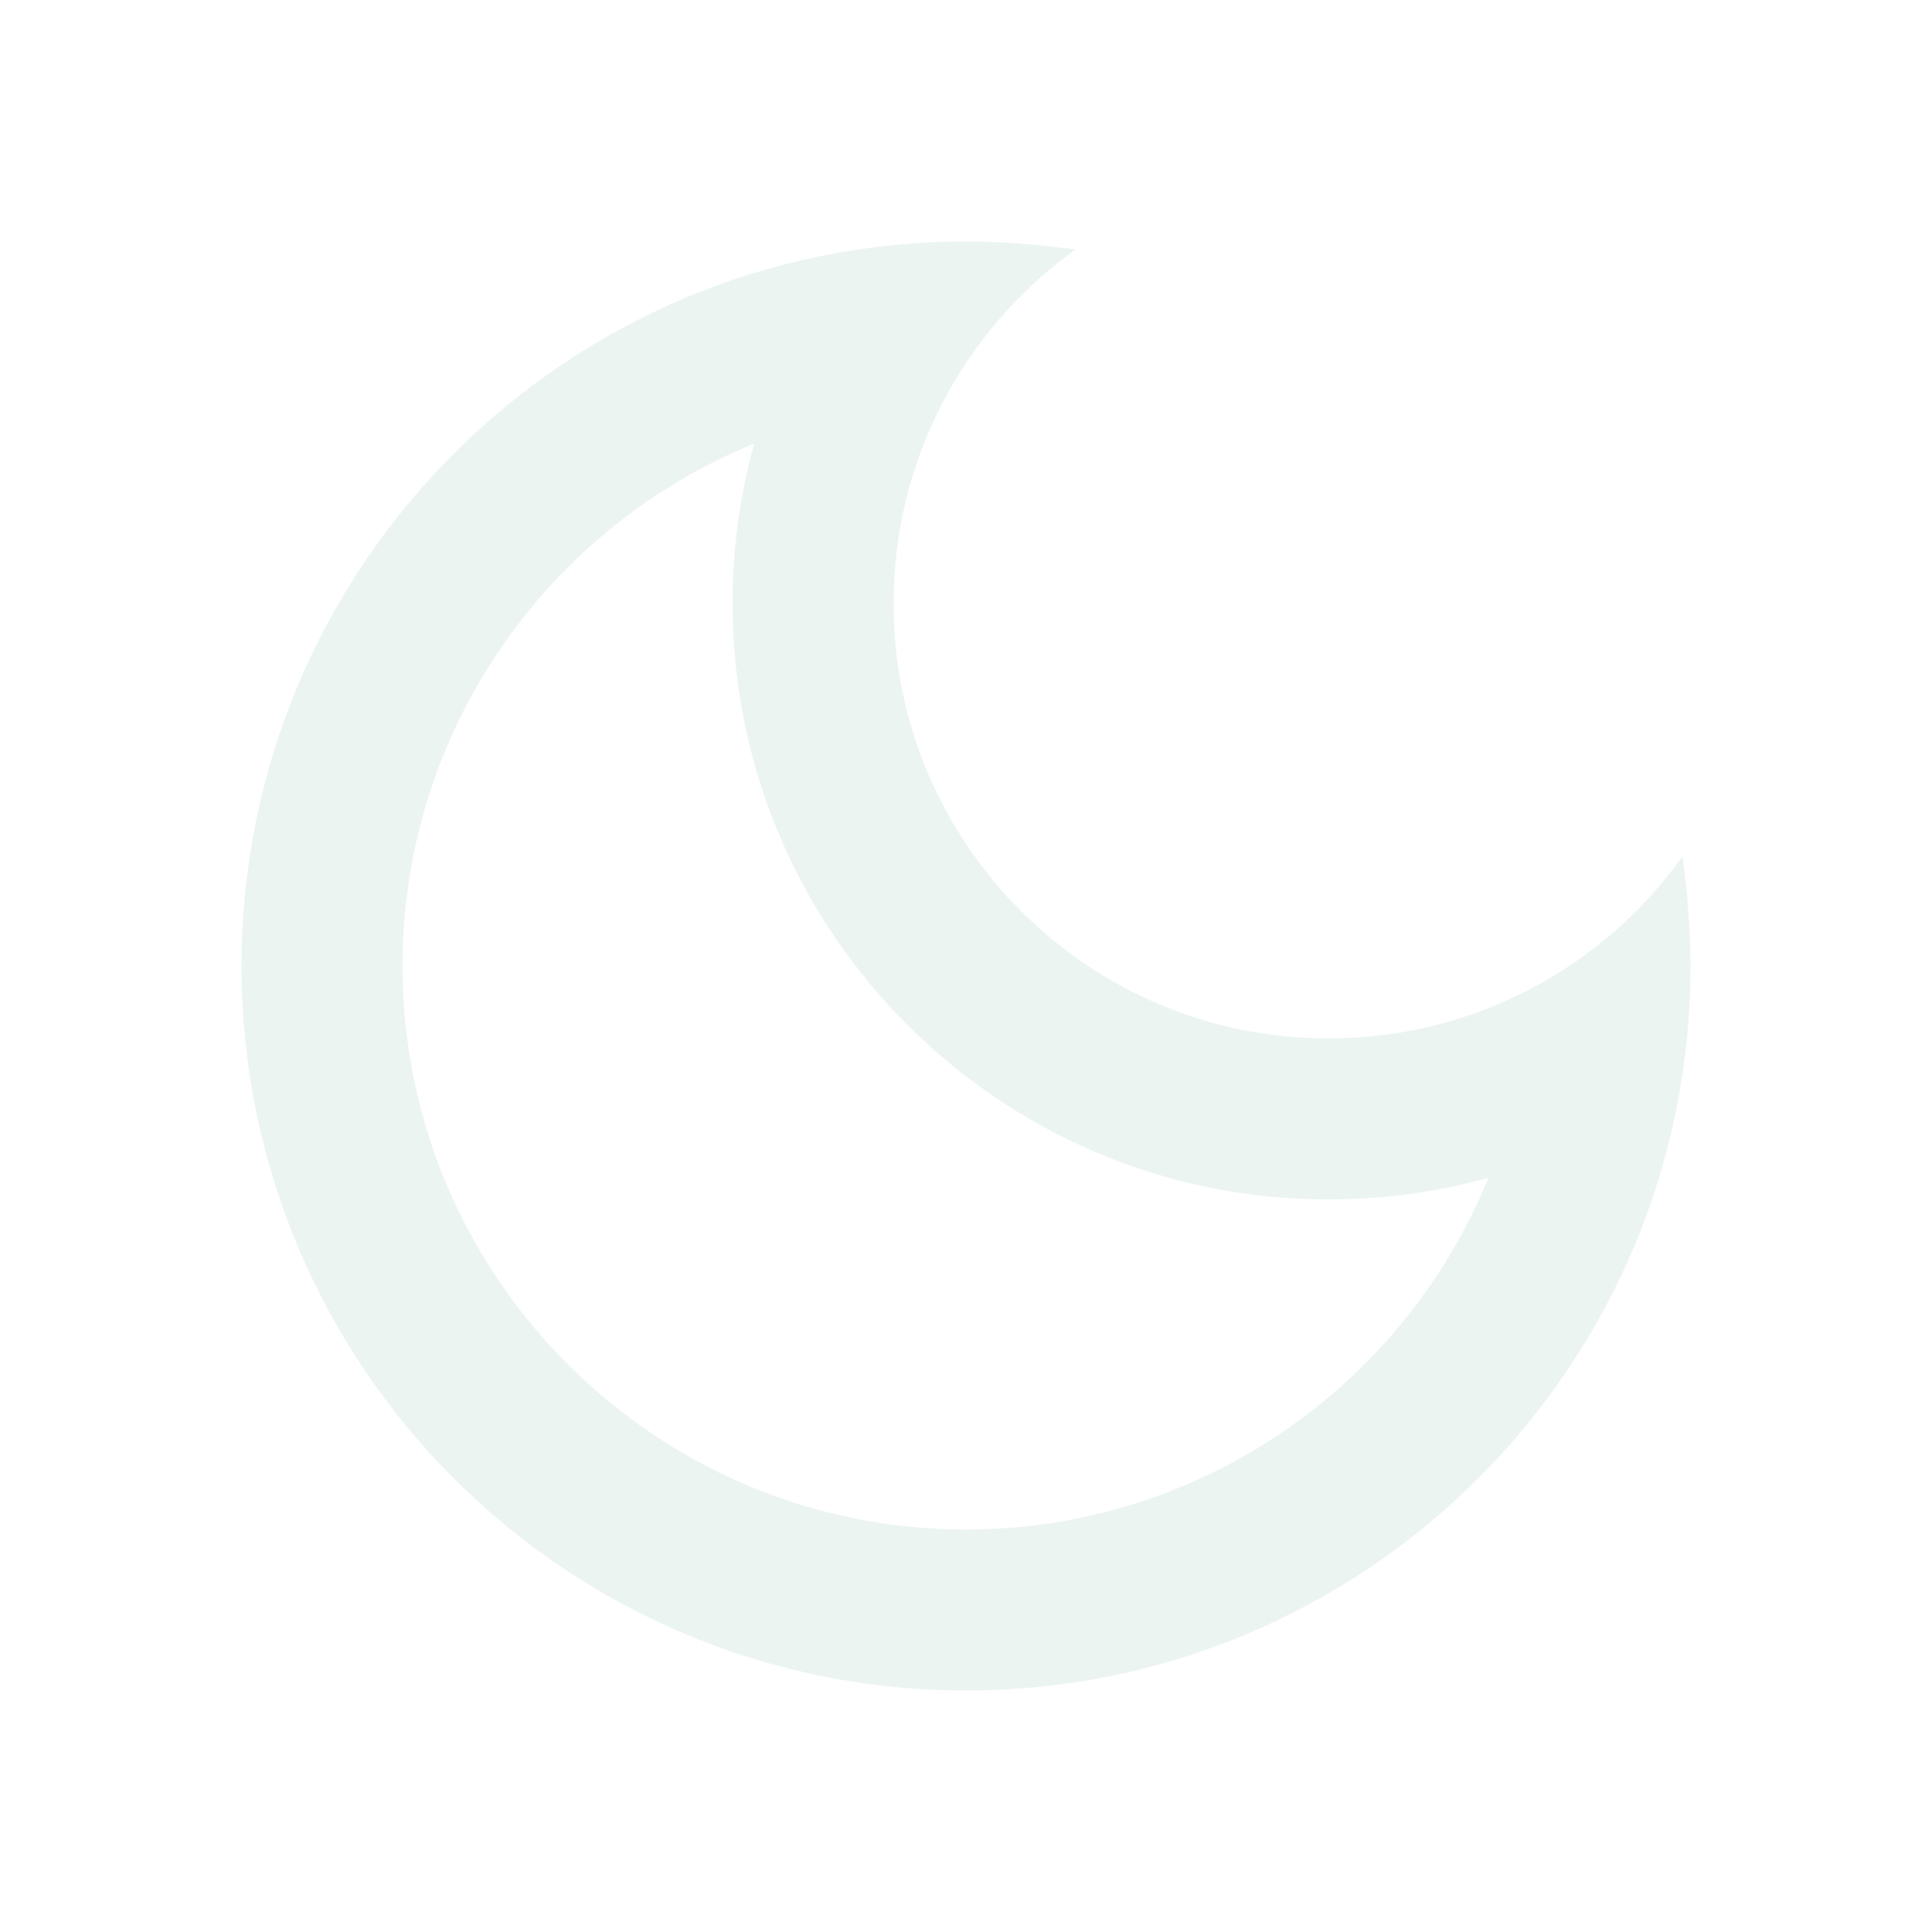
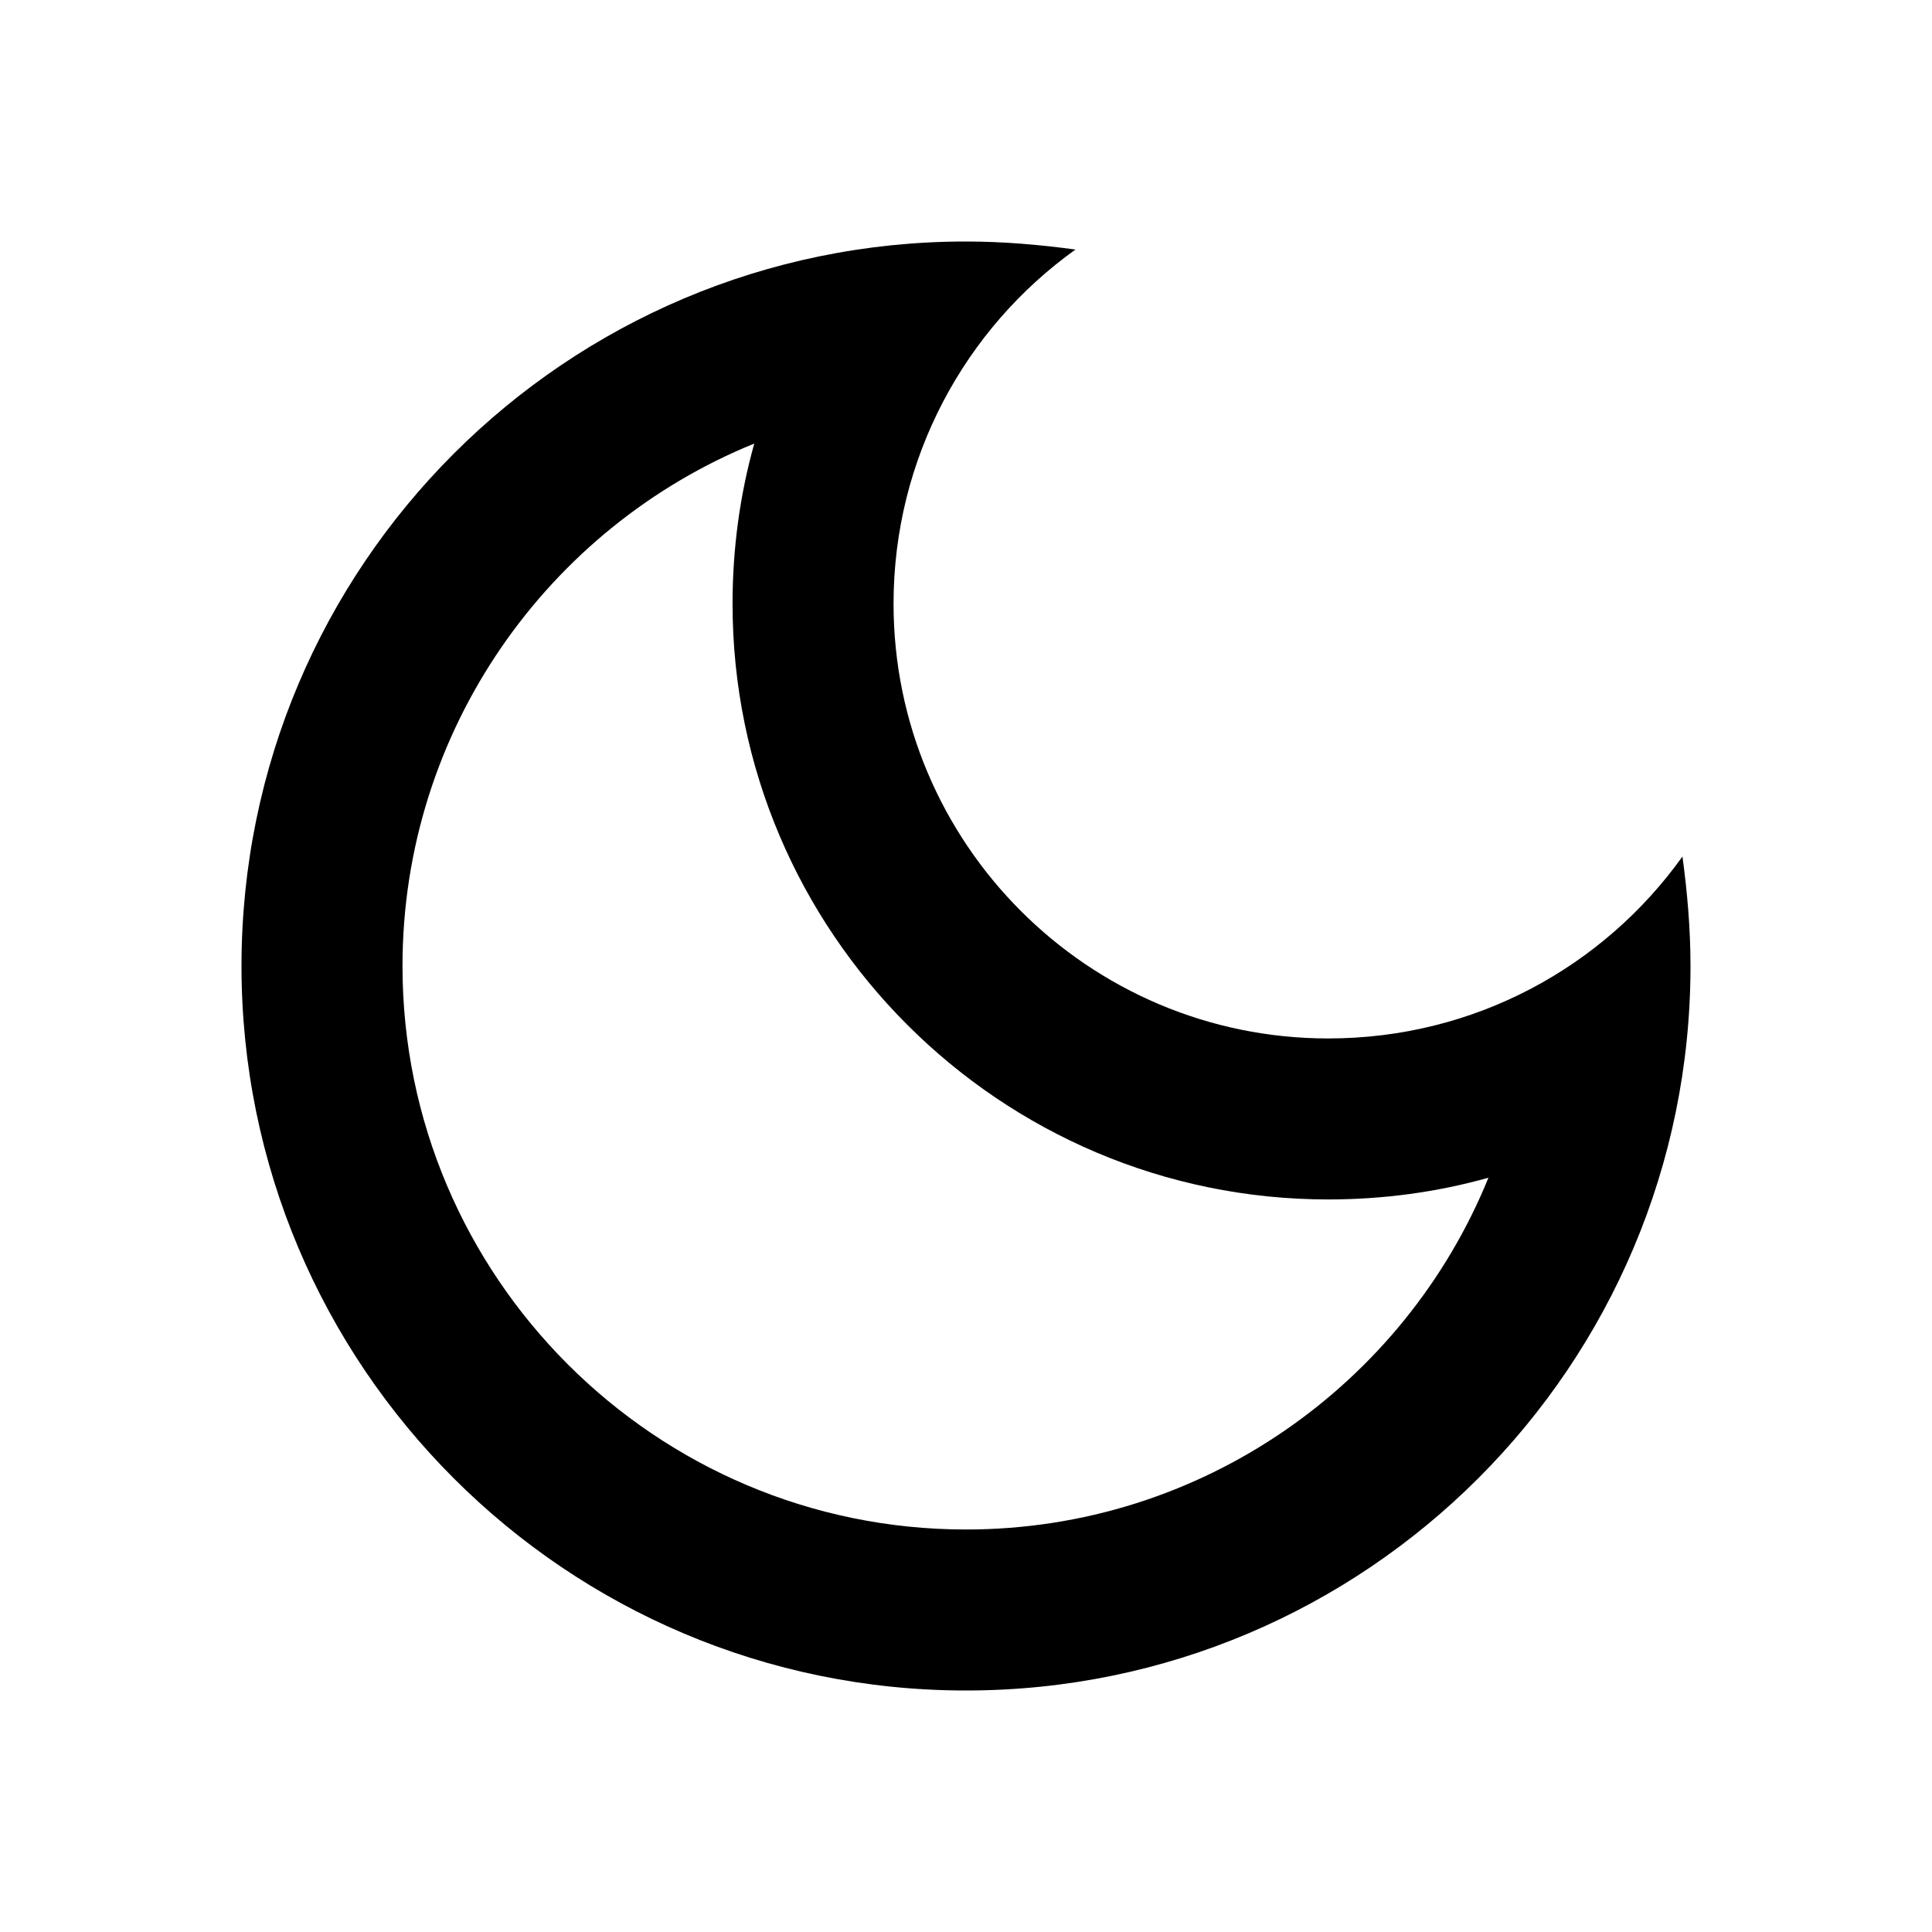
<svg xmlns="http://www.w3.org/2000/svg" viewBox="0 0 24 24">
-   <path d="M9.37,5.51C9.19,6.15,9.1,6.82,9.1,7.5c0,4.08,3.32,7.4,7.4,7.4c0.68,0,1.35-0.09,1.99-0.27C17.45,17.19,14.93,19,12,19 c-3.86,0-7-3.14-7-7C5,9.07,6.81,6.55,9.37,5.51z M12,3c-4.97,0-9,4.03-9,9s4.03,9,9,9s9-4.03,9-9c0-0.46-0.04-0.92-0.1-1.36 c-0.98,1.37-2.58,2.26-4.4,2.26c-2.98,0-5.4-2.42-5.4-5.4c0-1.81,0.89-3.42,2.26-4.4C12.92,3.04,12.46,3,12,3L12,3z" fill="#ebf4f1" />
+   <path d="M9.37,5.51C9.19,6.15,9.1,6.82,9.1,7.5c0,4.08,3.32,7.4,7.4,7.4c0.68,0,1.35-0.09,1.99-0.27C17.45,17.19,14.93,19,12,19 c-3.86,0-7-3.14-7-7C5,9.07,6.81,6.55,9.37,5.51z M12,3c-4.97,0-9,4.03-9,9s4.03,9,9,9s9-4.03,9-9c0-0.46-0.04-0.92-0.1-1.36 c-0.98,1.37-2.58,2.26-4.4,2.26c-2.98,0-5.4-2.42-5.4-5.4c0-1.81,0.89-3.42,2.26-4.4C12.92,3.04,12.46,3,12,3L12,3z" />
</svg>
